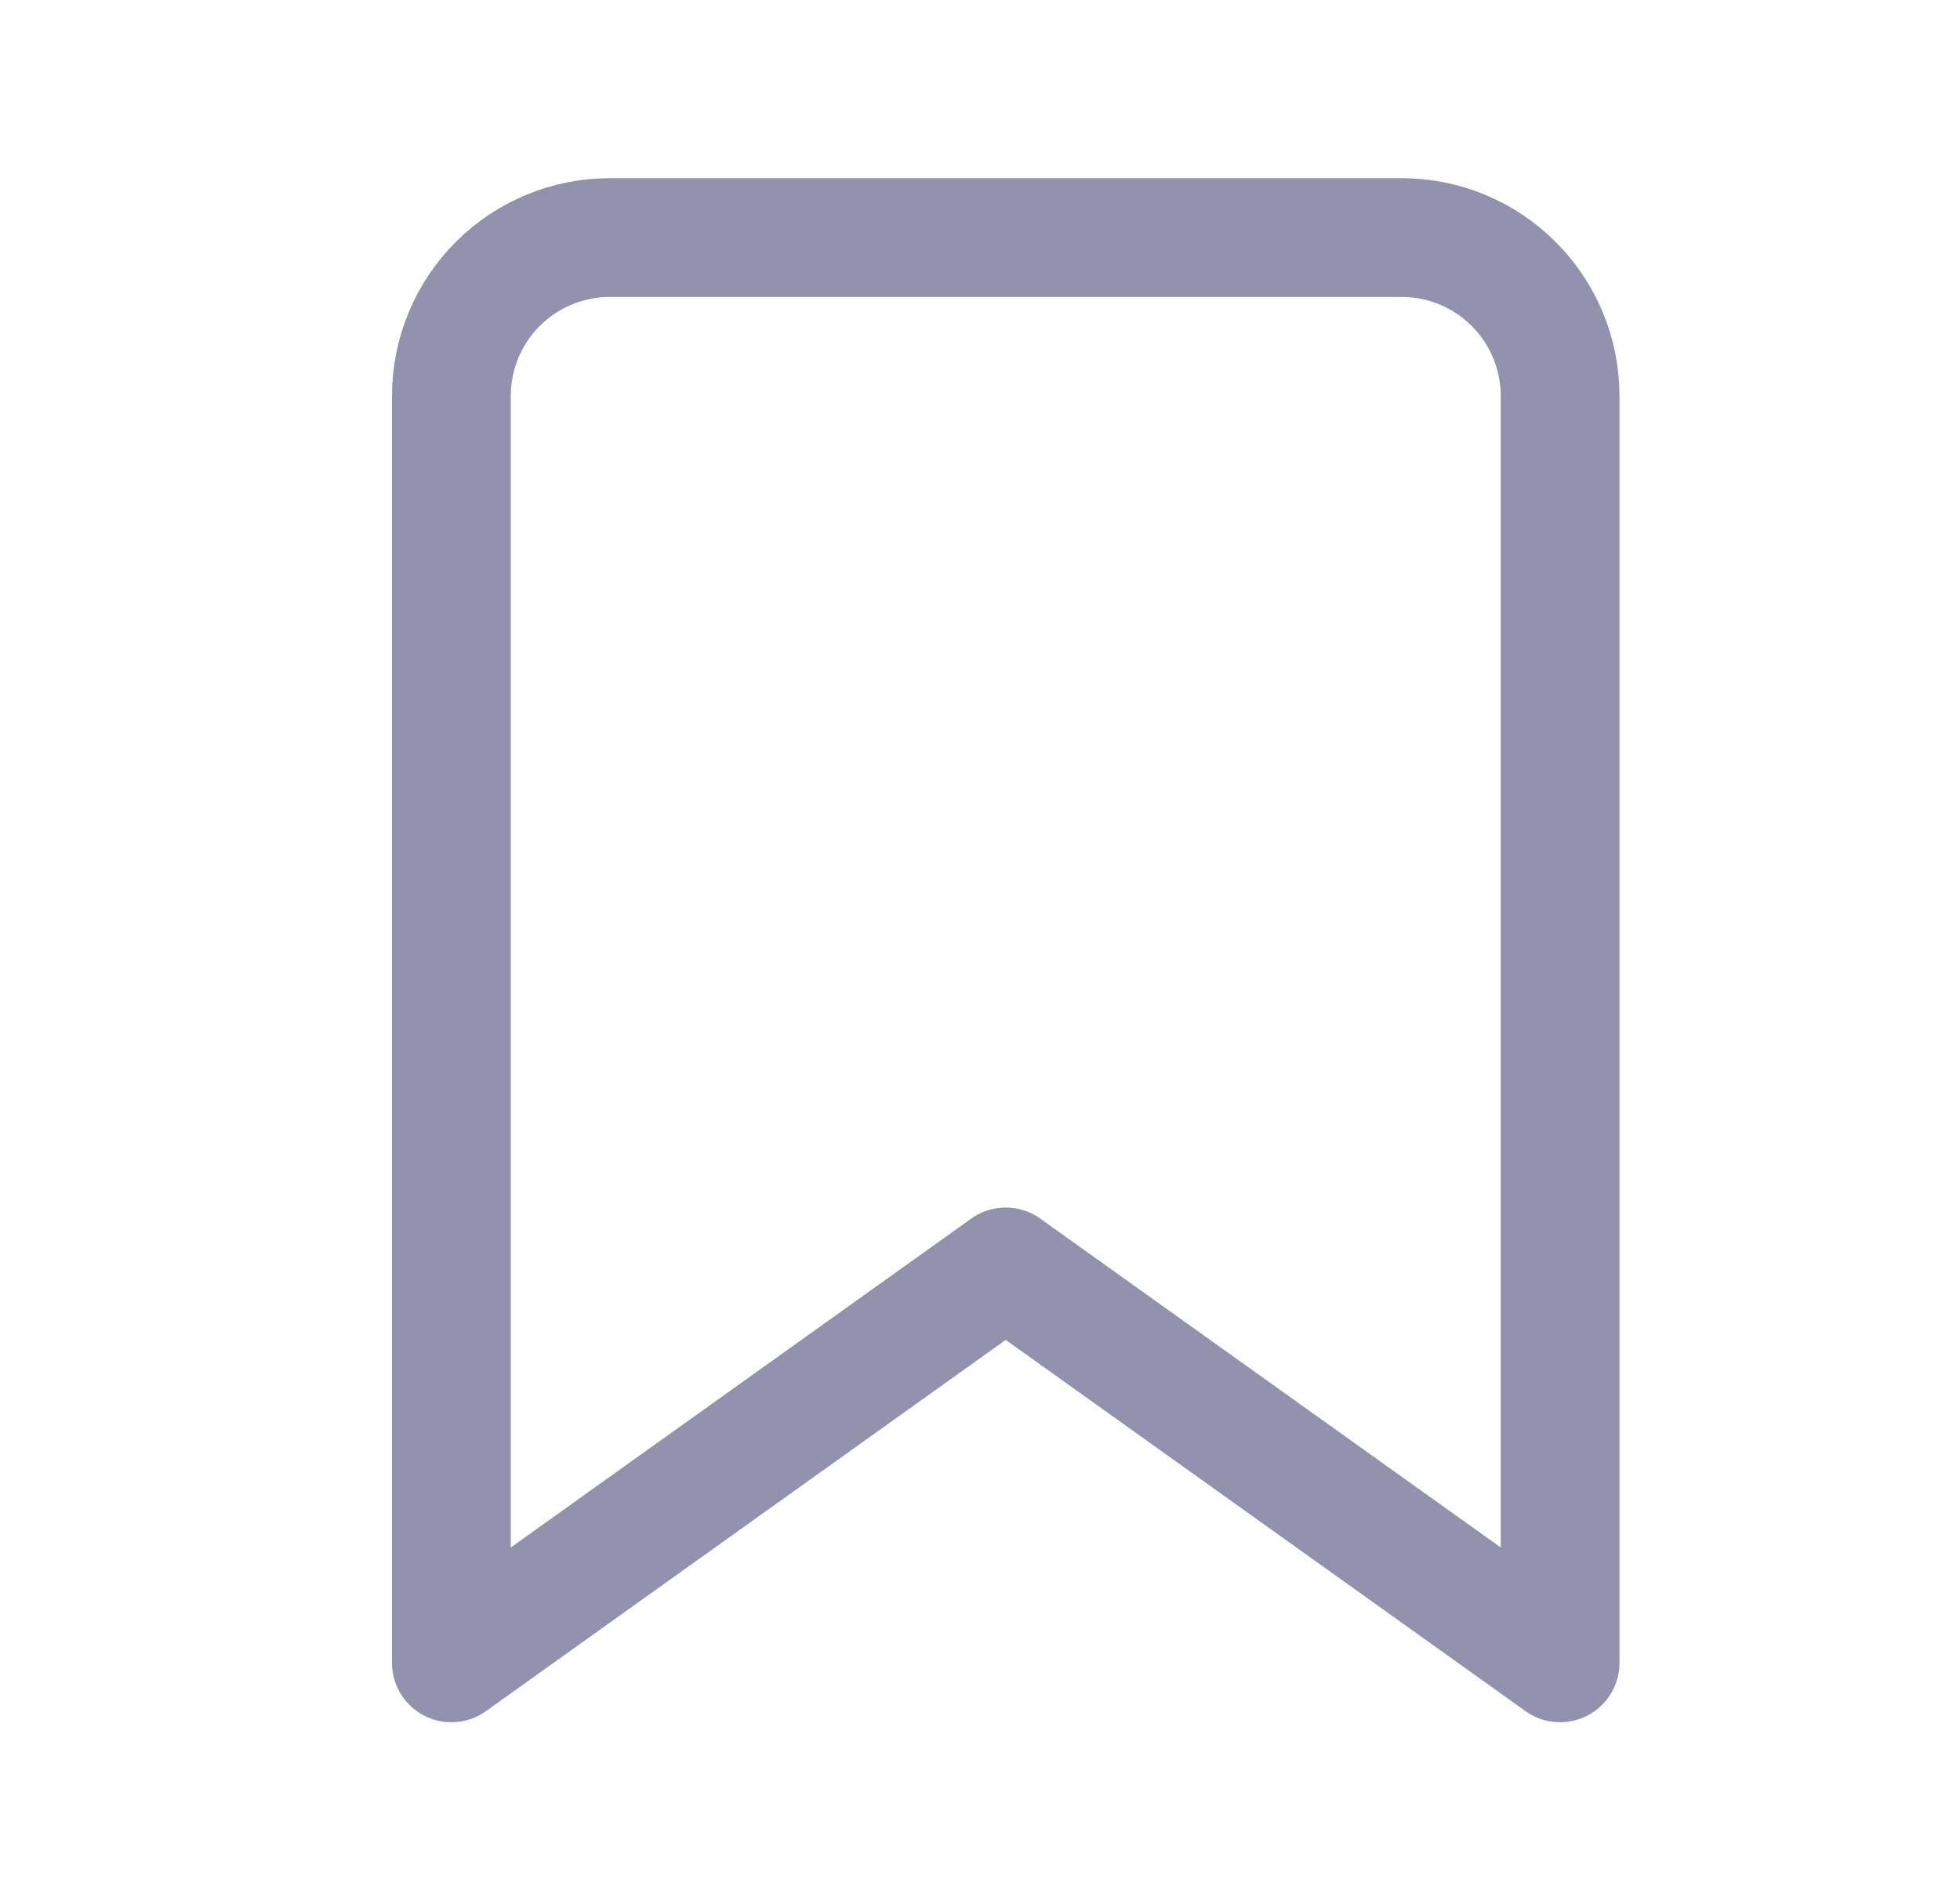
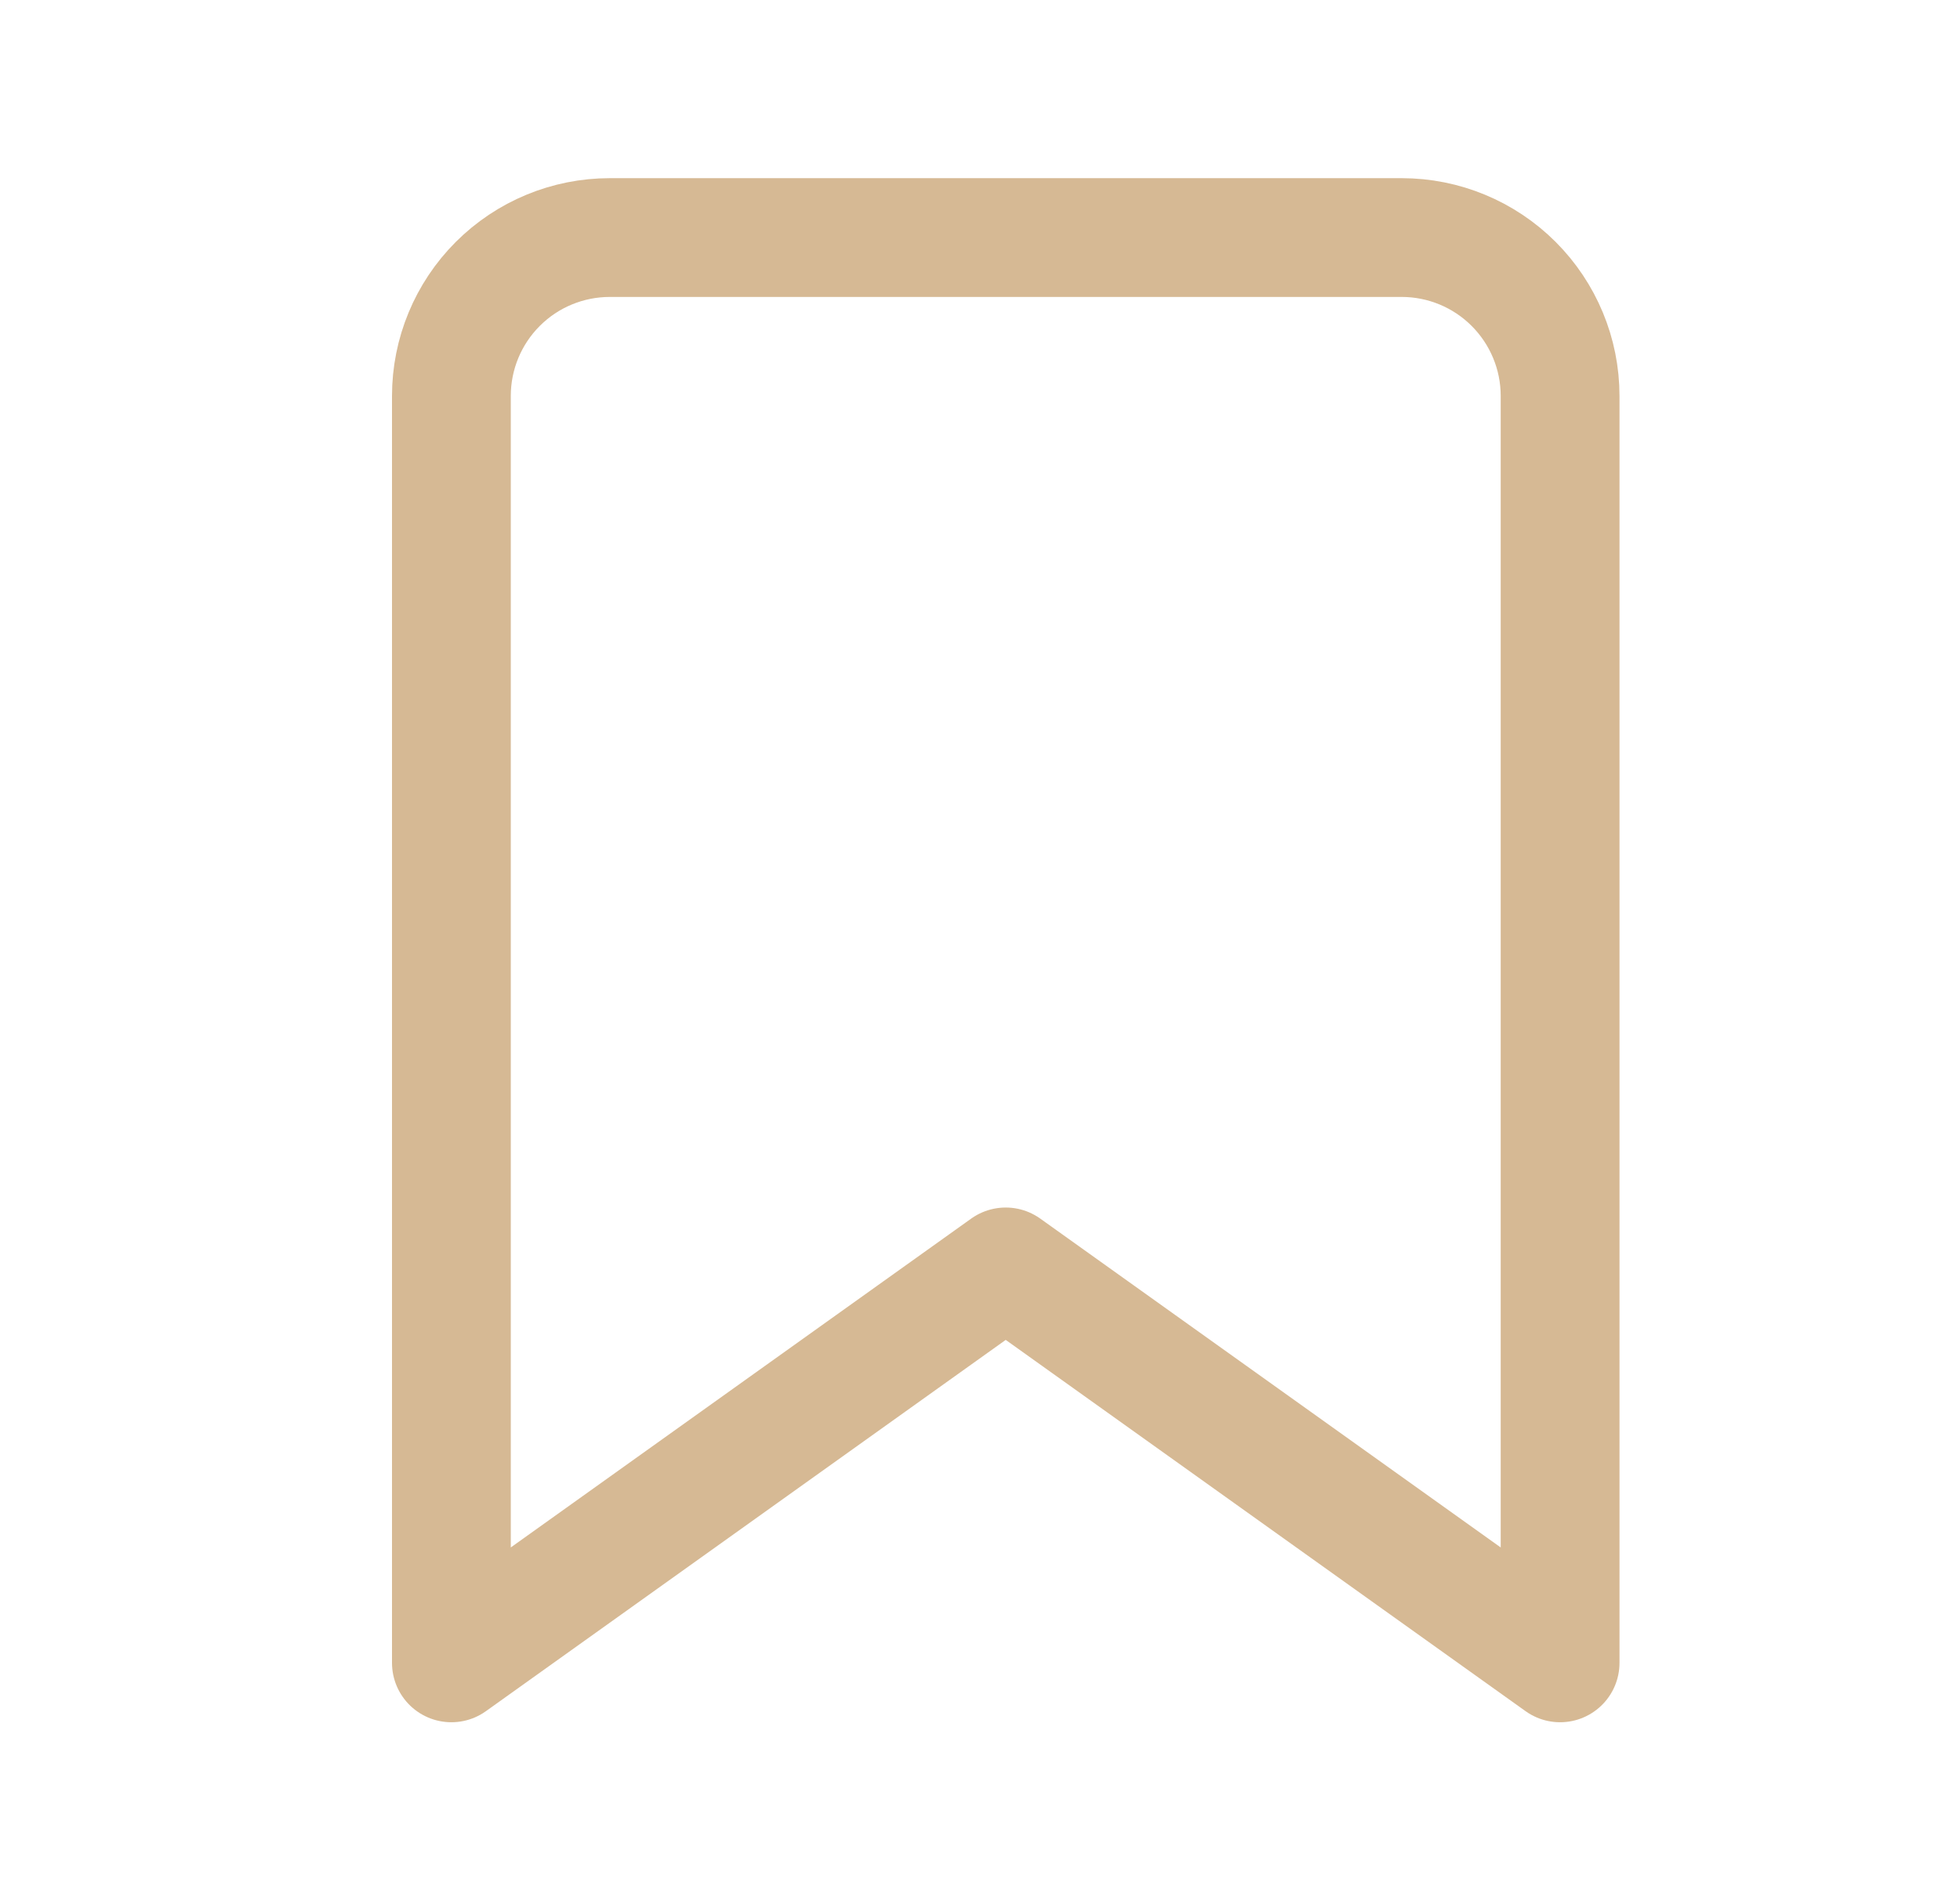
<svg xmlns="http://www.w3.org/2000/svg" width="33" height="32" viewBox="0 0 33 32" fill="none">
-   <path d="M26.267 28L16.933 21.333L7.6 28V6.667C7.6 5.959 7.881 5.281 8.381 4.781C8.881 4.281 9.559 4 10.267 4H23.6C24.307 4 24.985 4.281 25.485 4.781C25.985 5.281 26.267 5.959 26.267 6.667V28Z" stroke="#9392AE" stroke-width="2" stroke-linecap="round" stroke-linejoin="round" />
+   <path d="M26.267 28L16.933 21.333L7.6 28V6.667C7.6 5.959 7.881 5.281 8.381 4.781C8.881 4.281 9.559 4 10.267 4H23.6C24.307 4 24.985 4.281 25.485 4.781C25.985 5.281 26.267 5.959 26.267 6.667V28Z" stroke="#D6B994" stroke-width="2" stroke-linecap="round" stroke-linejoin="round" />
</svg>
